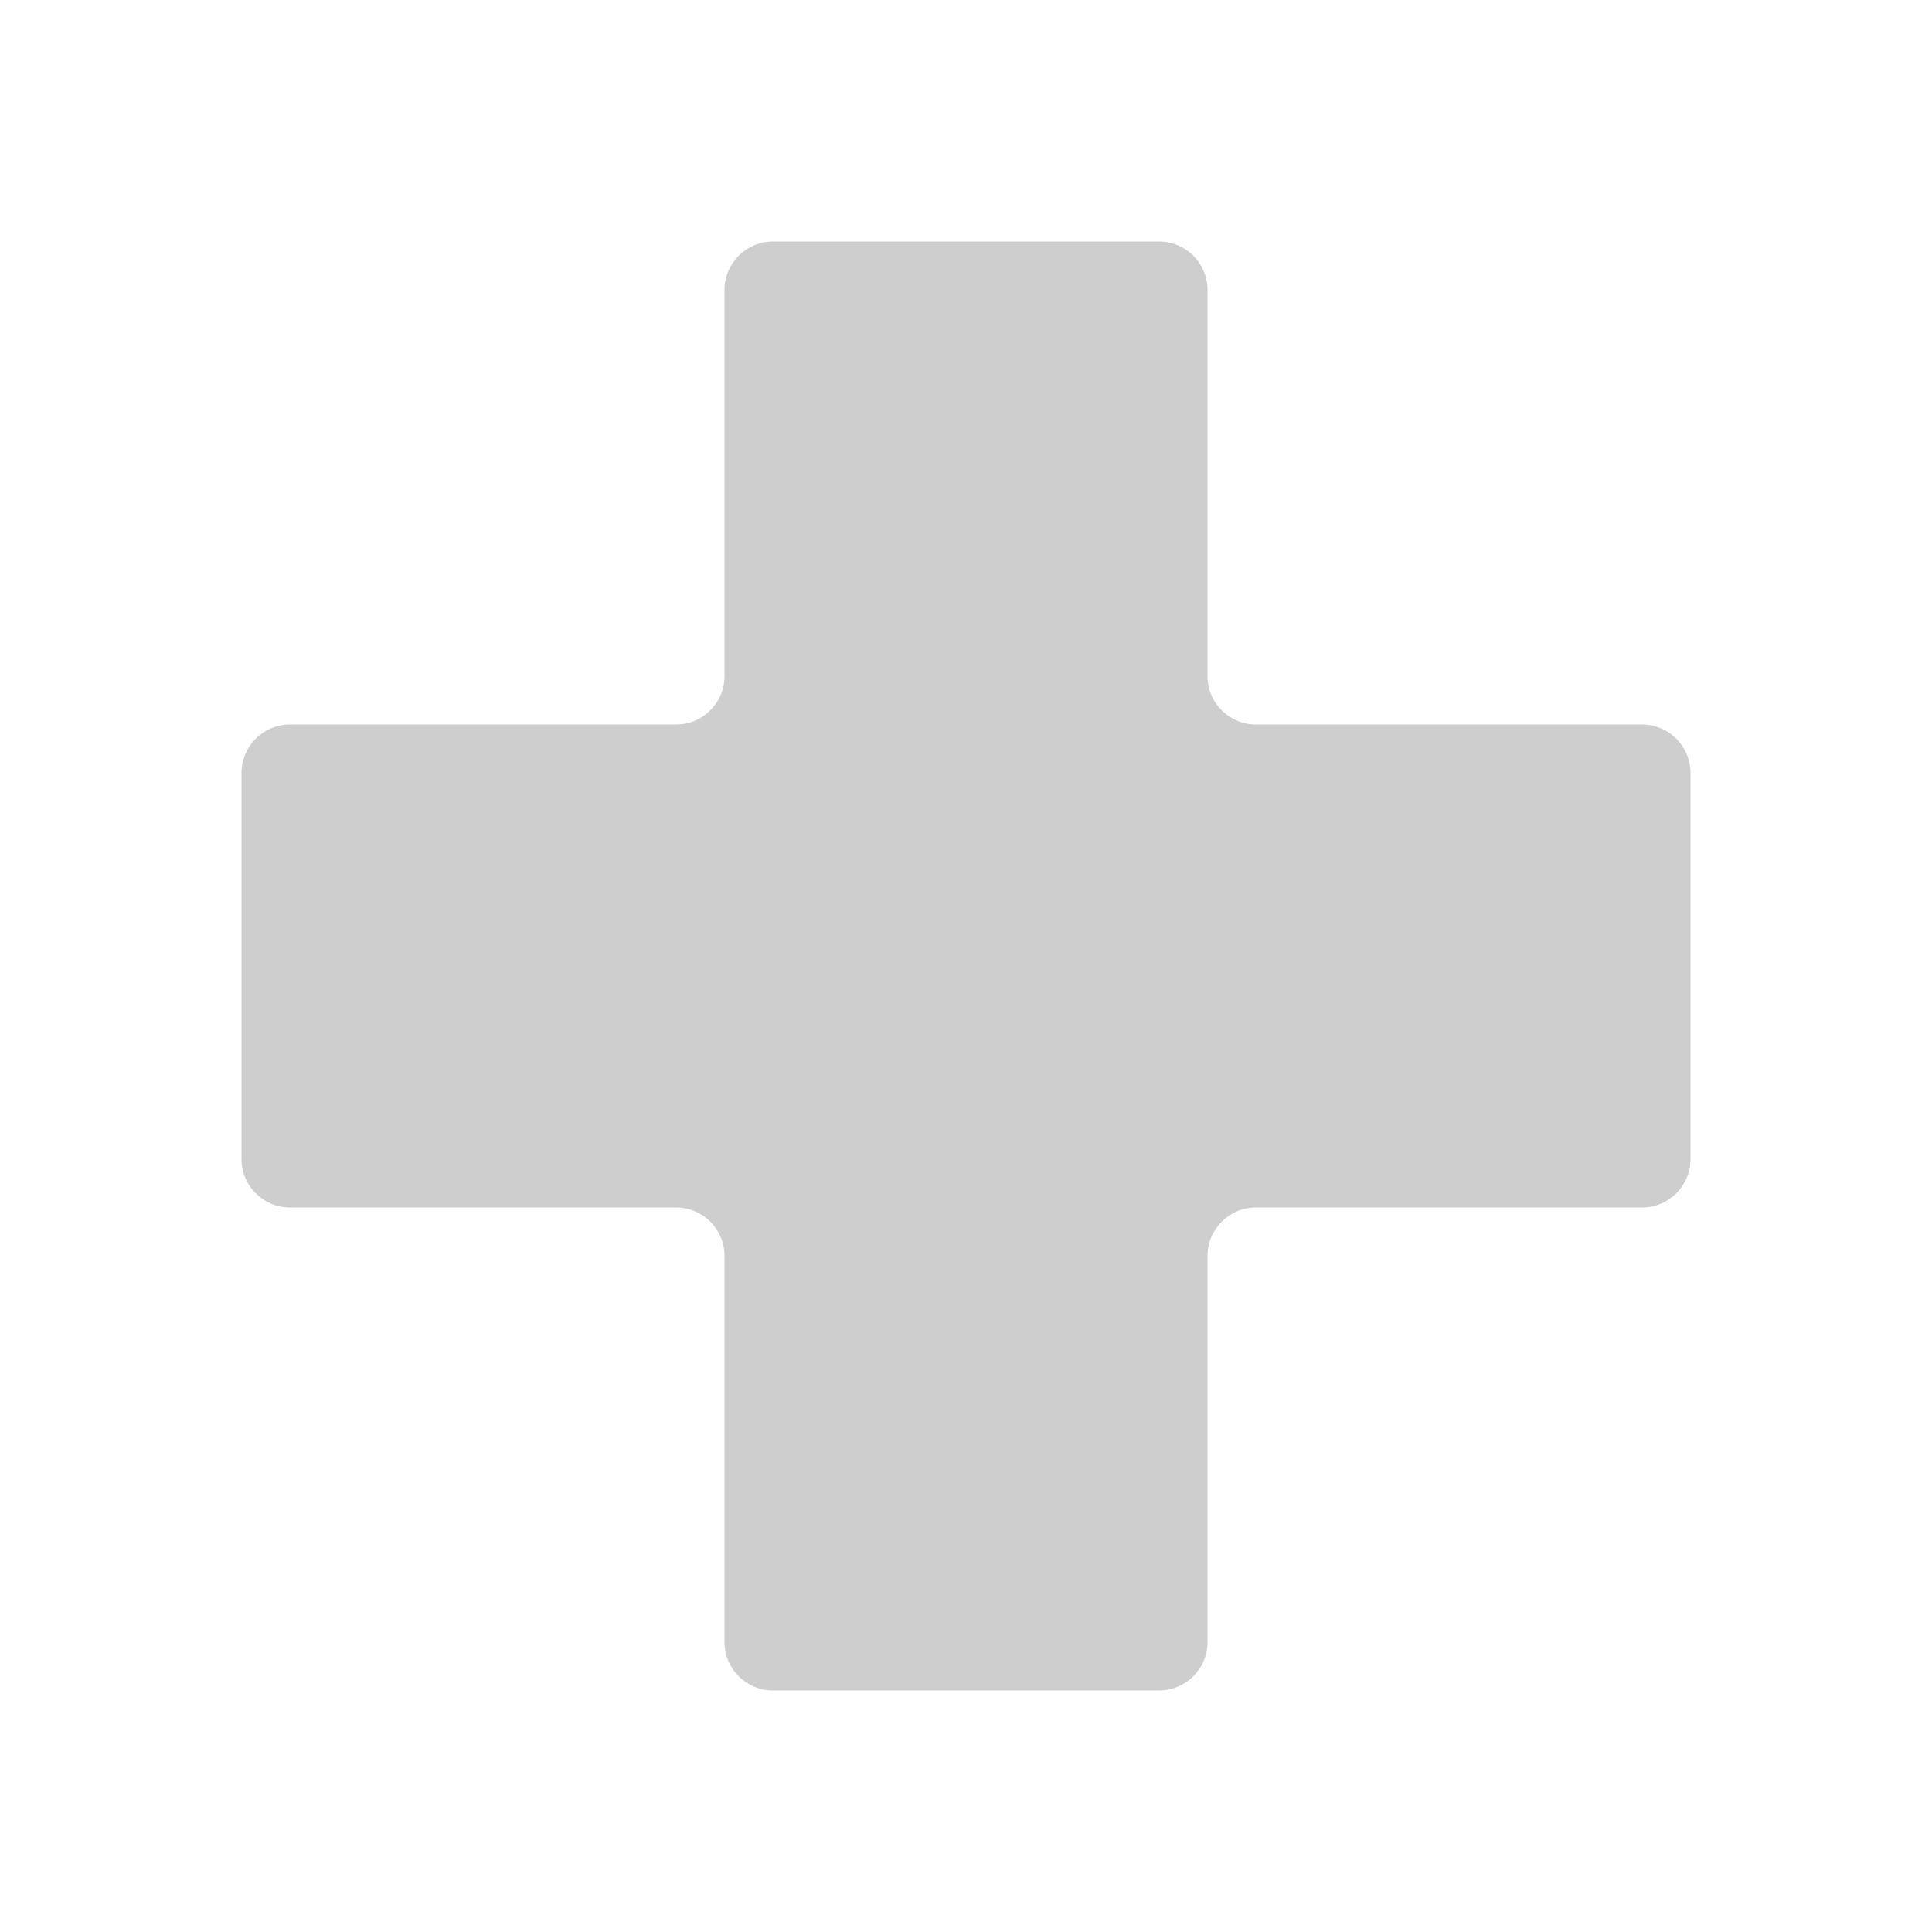
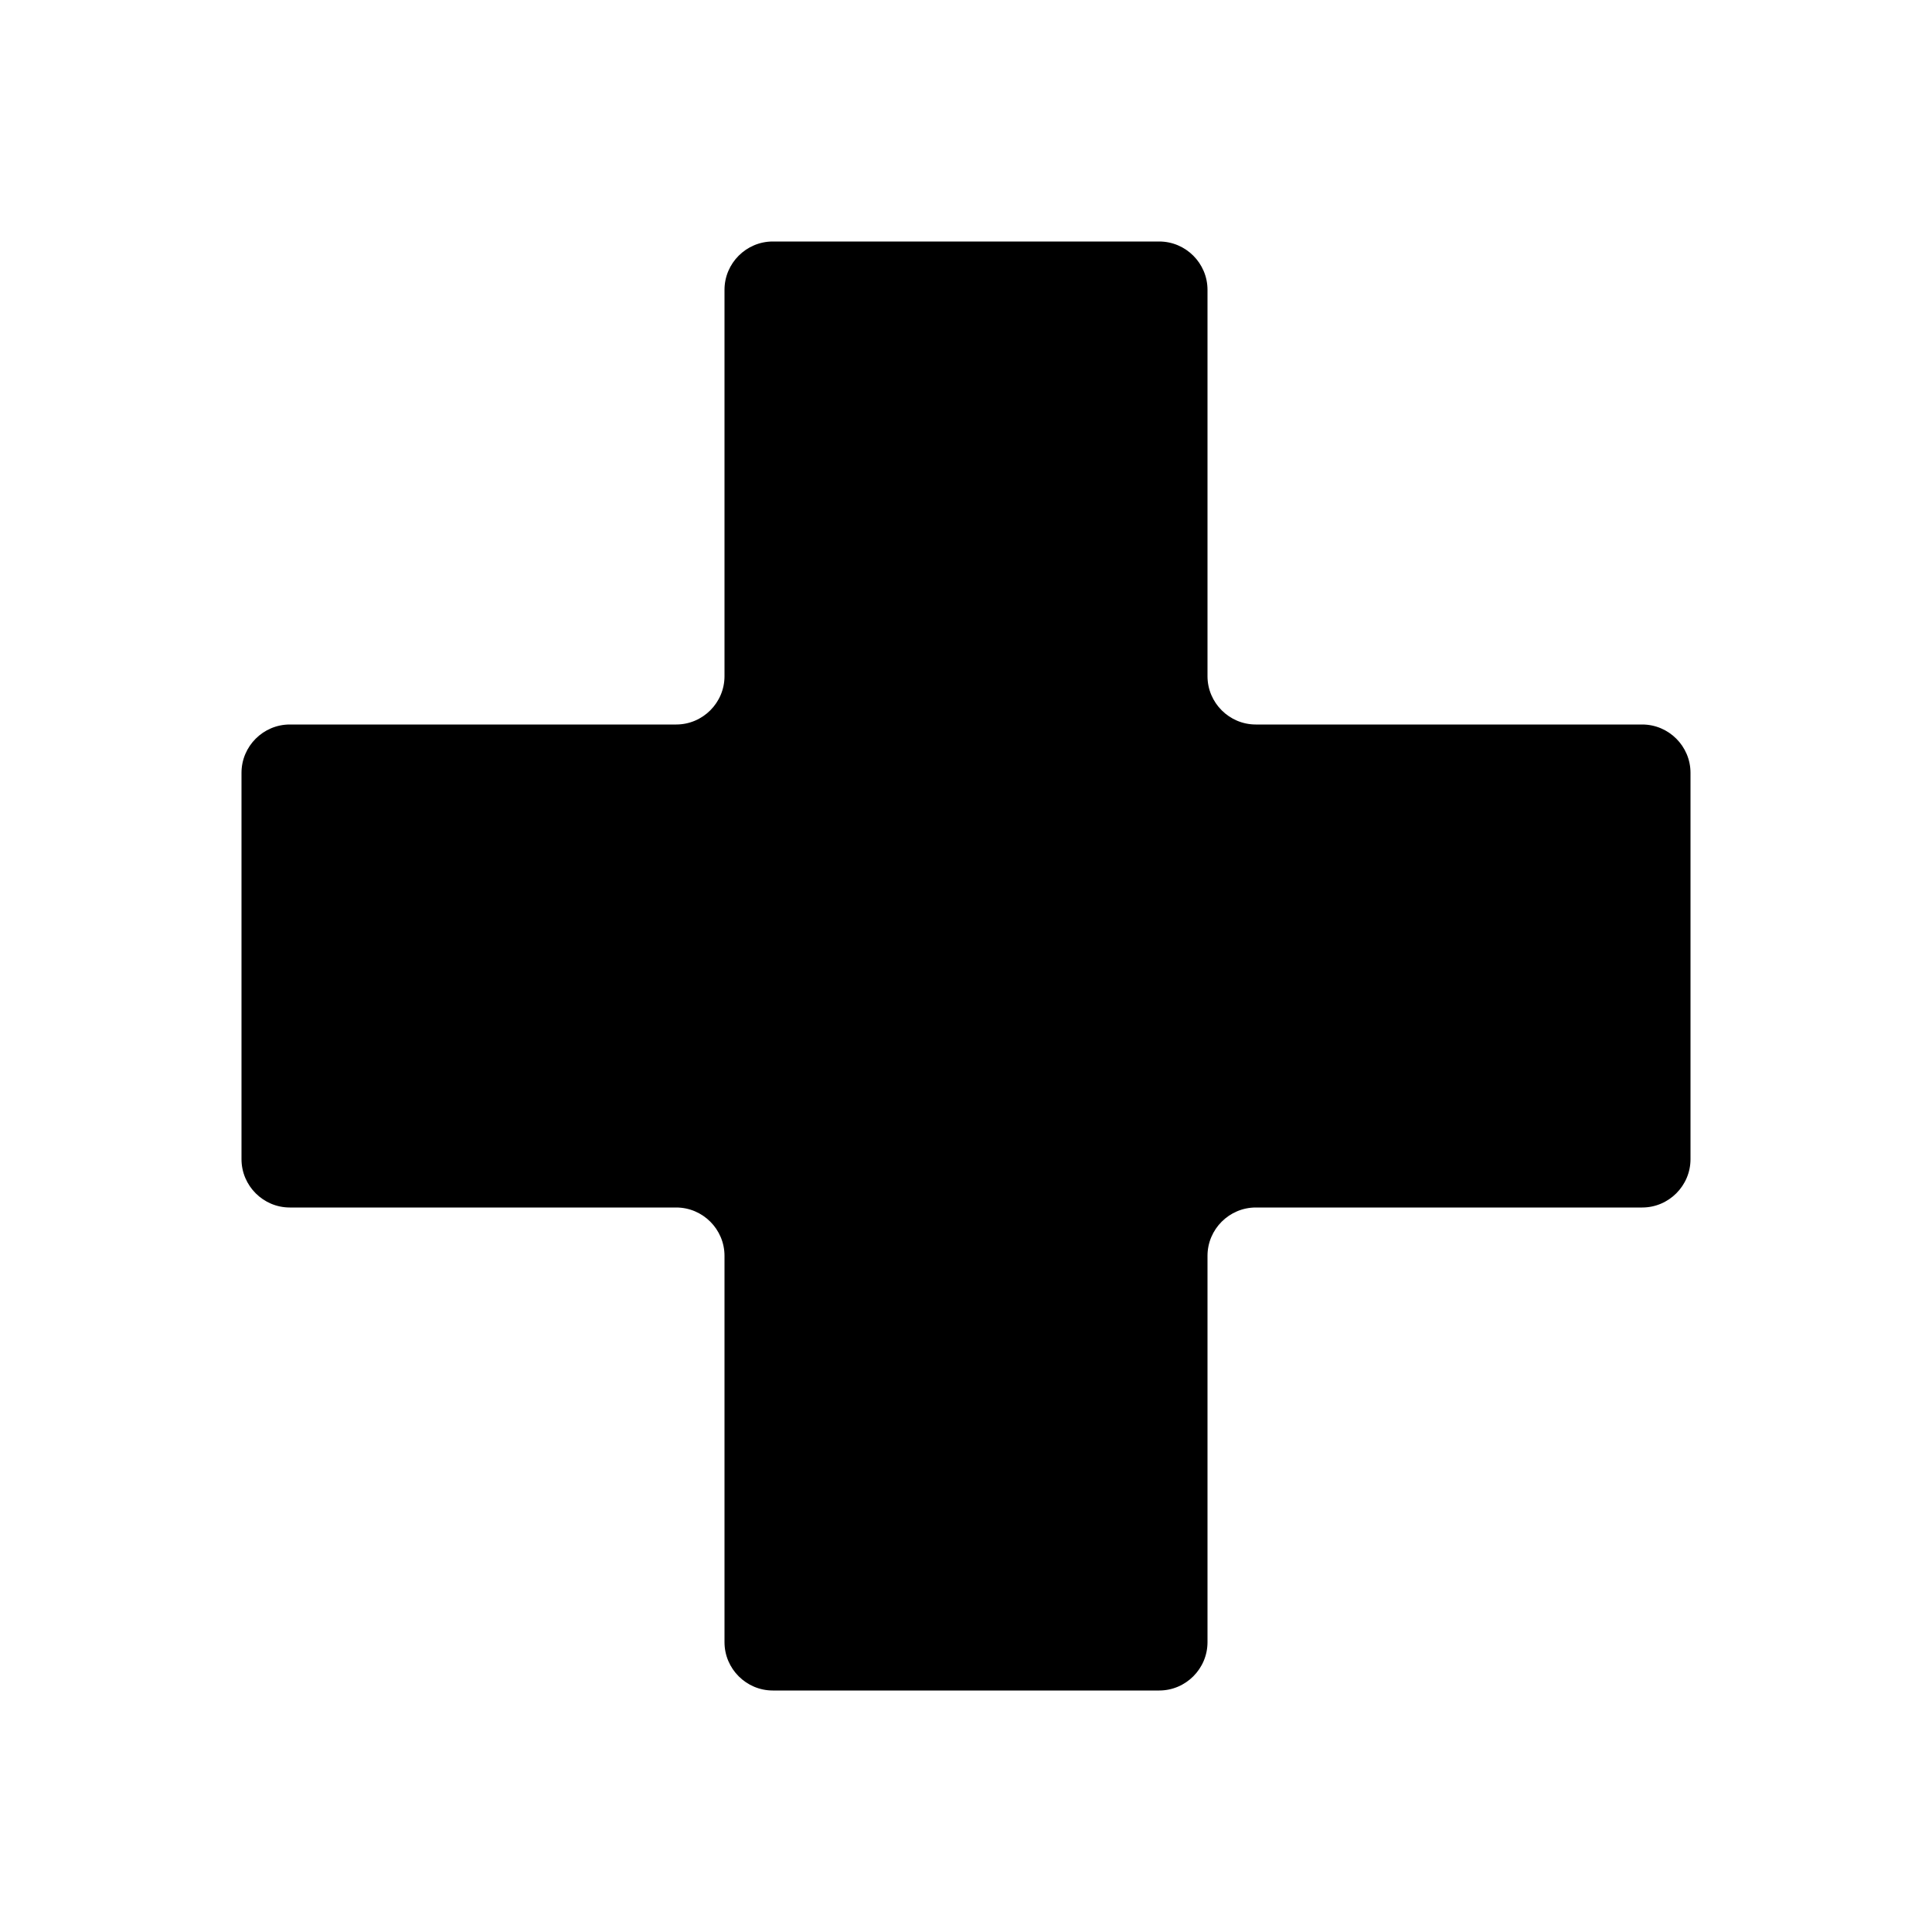
- <svg xmlns="http://www.w3.org/2000/svg" width="8" height="8" viewBox="0 0 8 8" fill="none">
-   <path d="M6.8 3C6.91 3 7 3.09 7 3.2L7 4.8C7 4.91 6.91 5 6.8 5L5.2 5C5.09 5 5 5.09 5 5.2L5 6.8C5 6.91 4.91 7 4.8 7L3.2 7C3.09 7 3 6.91 3 6.8L3 5.2C3 5.09 2.91 5 2.8 5L1.2 5C1.09 5 1 4.91 1 4.8L1 3.2C1 3.09 1.09 3 1.2 3L2.8 3C2.91 3 3 2.91 3 2.8L3 1.2C3 1.09 3.09 1 3.2 1L4.8 1C4.91 1 5 1.09 5 1.2L5 2.8C5 2.91 5.09 3 5.2 3L6.8 3Z" fill="#CECECE" />
+ <svg xmlns="http://www.w3.org/2000/svg" class="svg" width="8" height="8" viewBox="0 0 8 8" fill="none">
+   <path d="M6.8 3C6.91 3 7 3.09 7 3.2L7 4.8C7 4.91 6.91 5 6.8 5L5.2 5C5.09 5 5 5.09 5 5.2L5 6.8C5 6.91 4.91 7 4.8 7L3.2 7C3.09 7 3 6.91 3 6.8L3 5.2C3 5.09 2.91 5 2.8 5L1.2 5C1.09 5 1 4.91 1 4.8L1 3.2C1 3.09 1.09 3 1.2 3L2.8 3C2.91 3 3 2.91 3 2.8L3 1.2C3 1.09 3.09 1 3.2 1L4.8 1C4.91 1 5 1.09 5 1.2L5 2.8C5 2.91 5.09 3 5.2 3L6.8 3Z" fill="#000" />
</svg>
